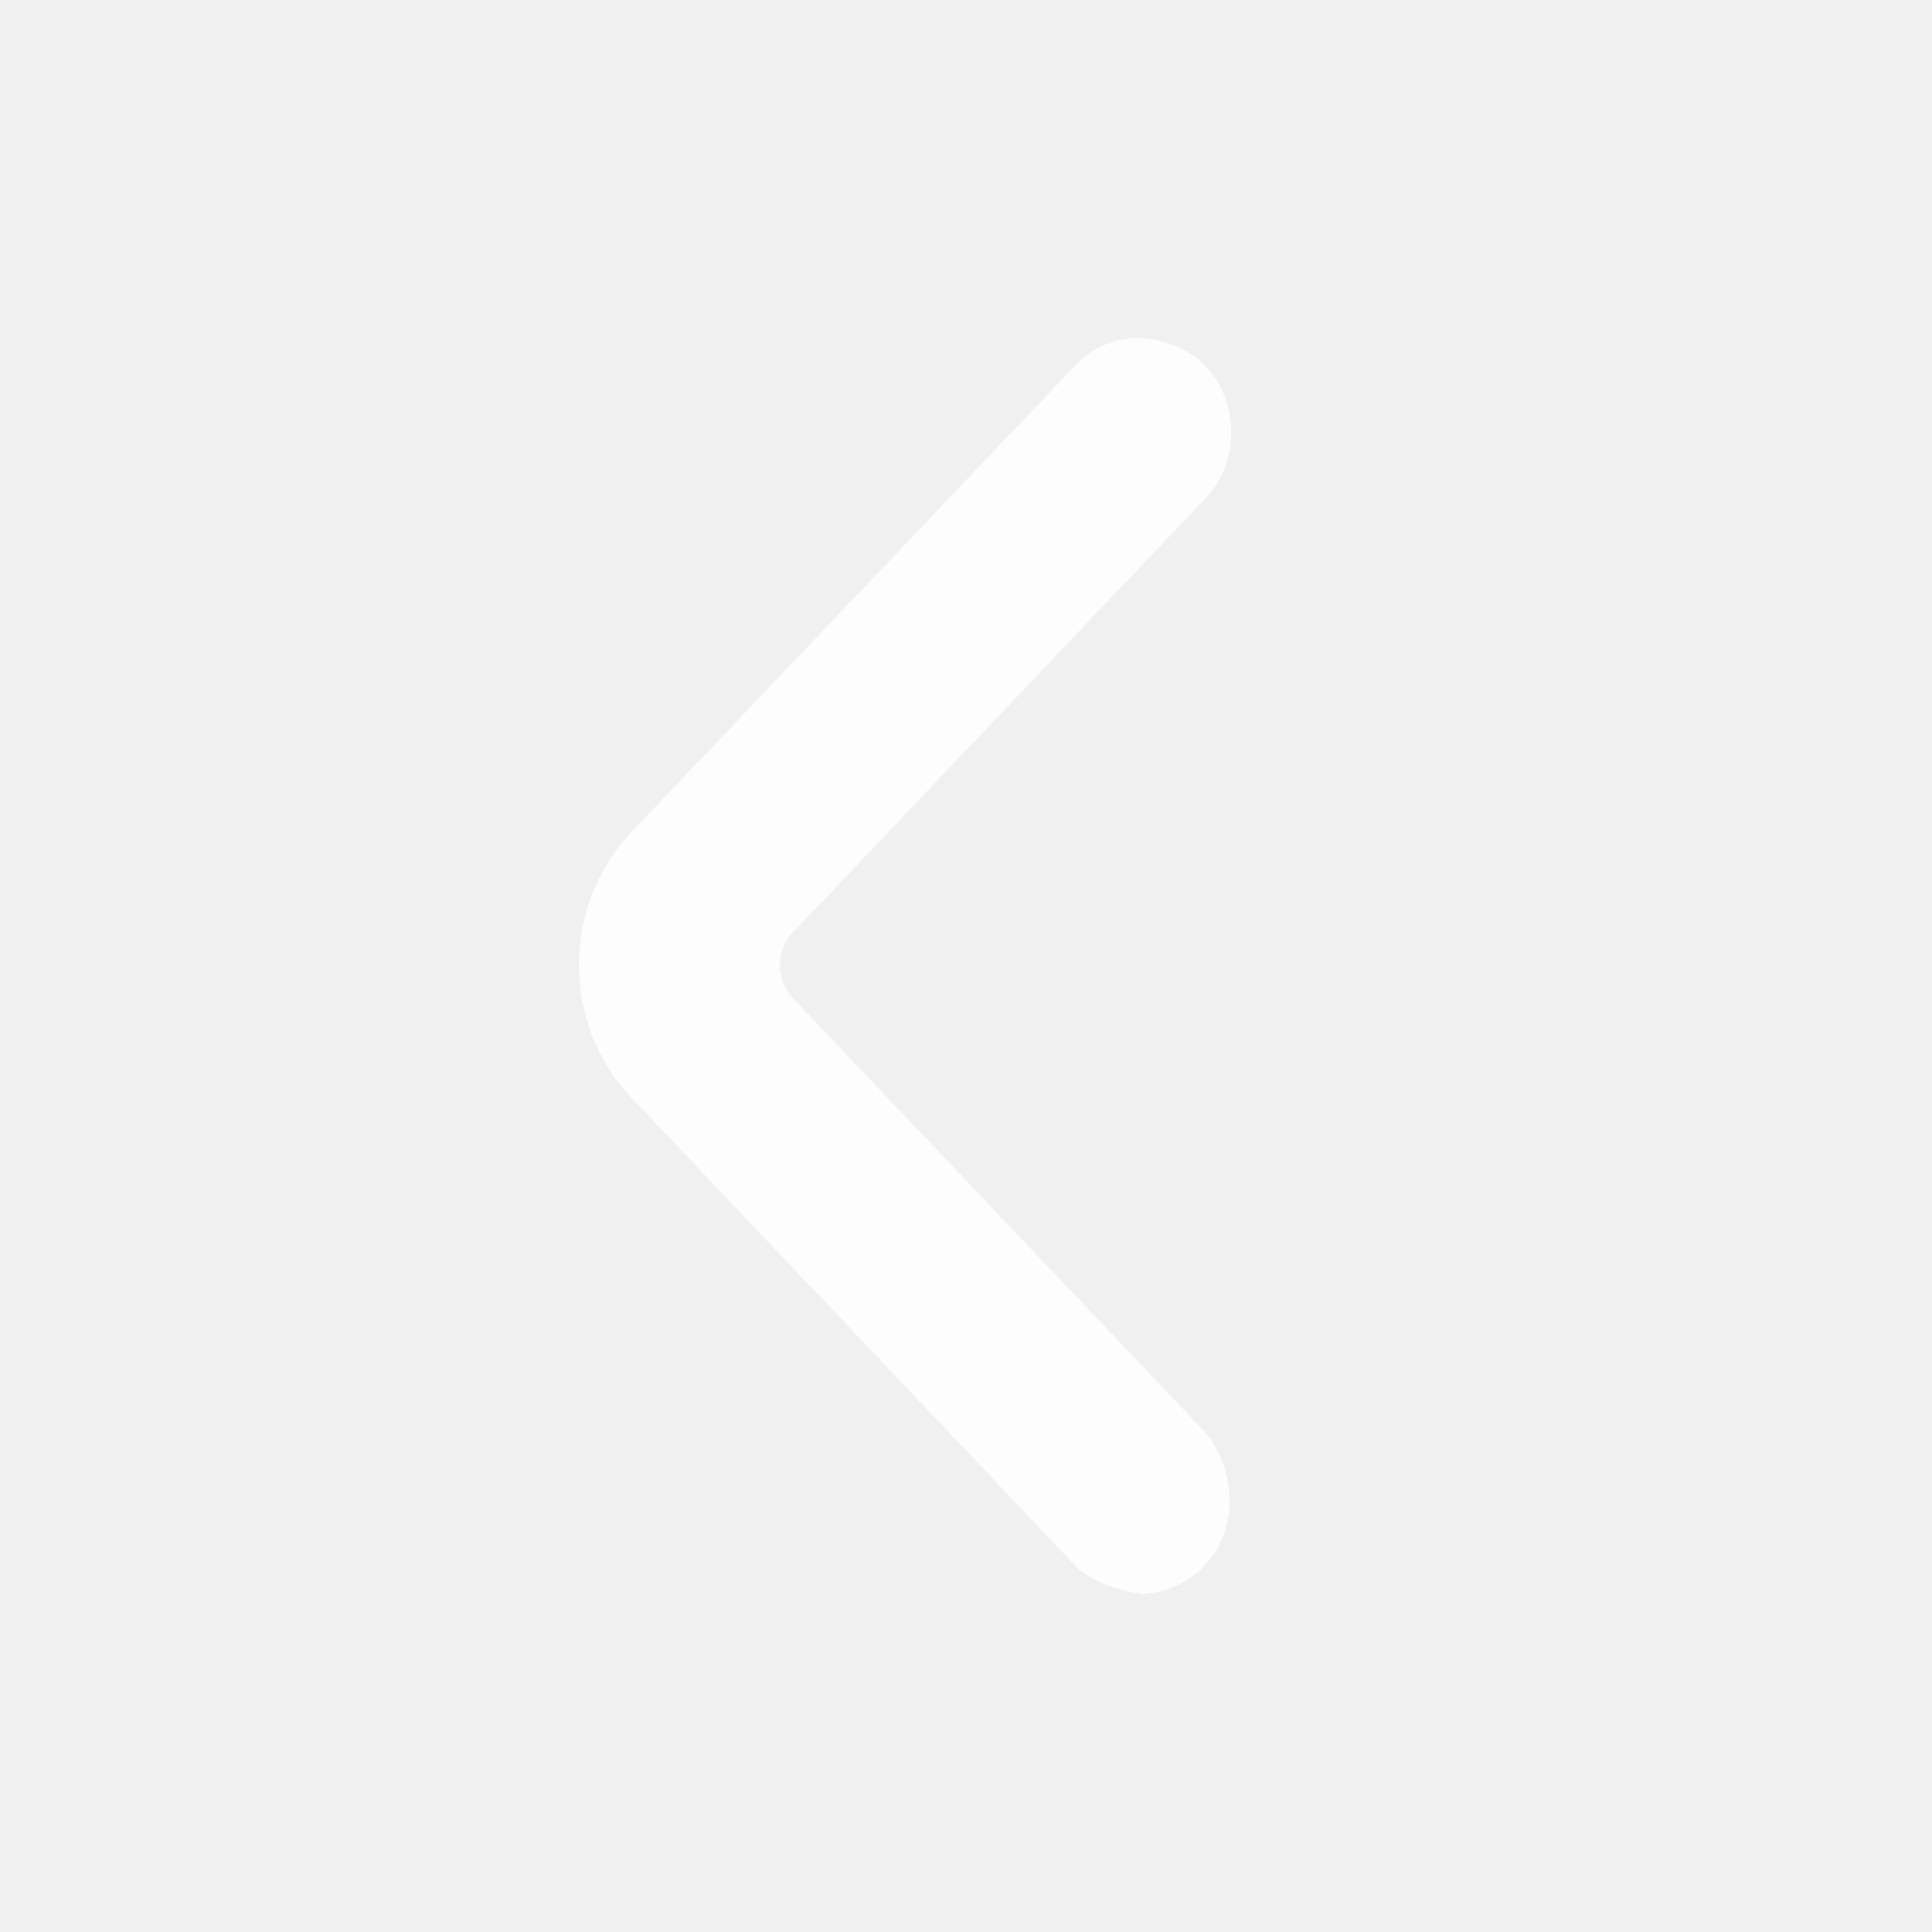
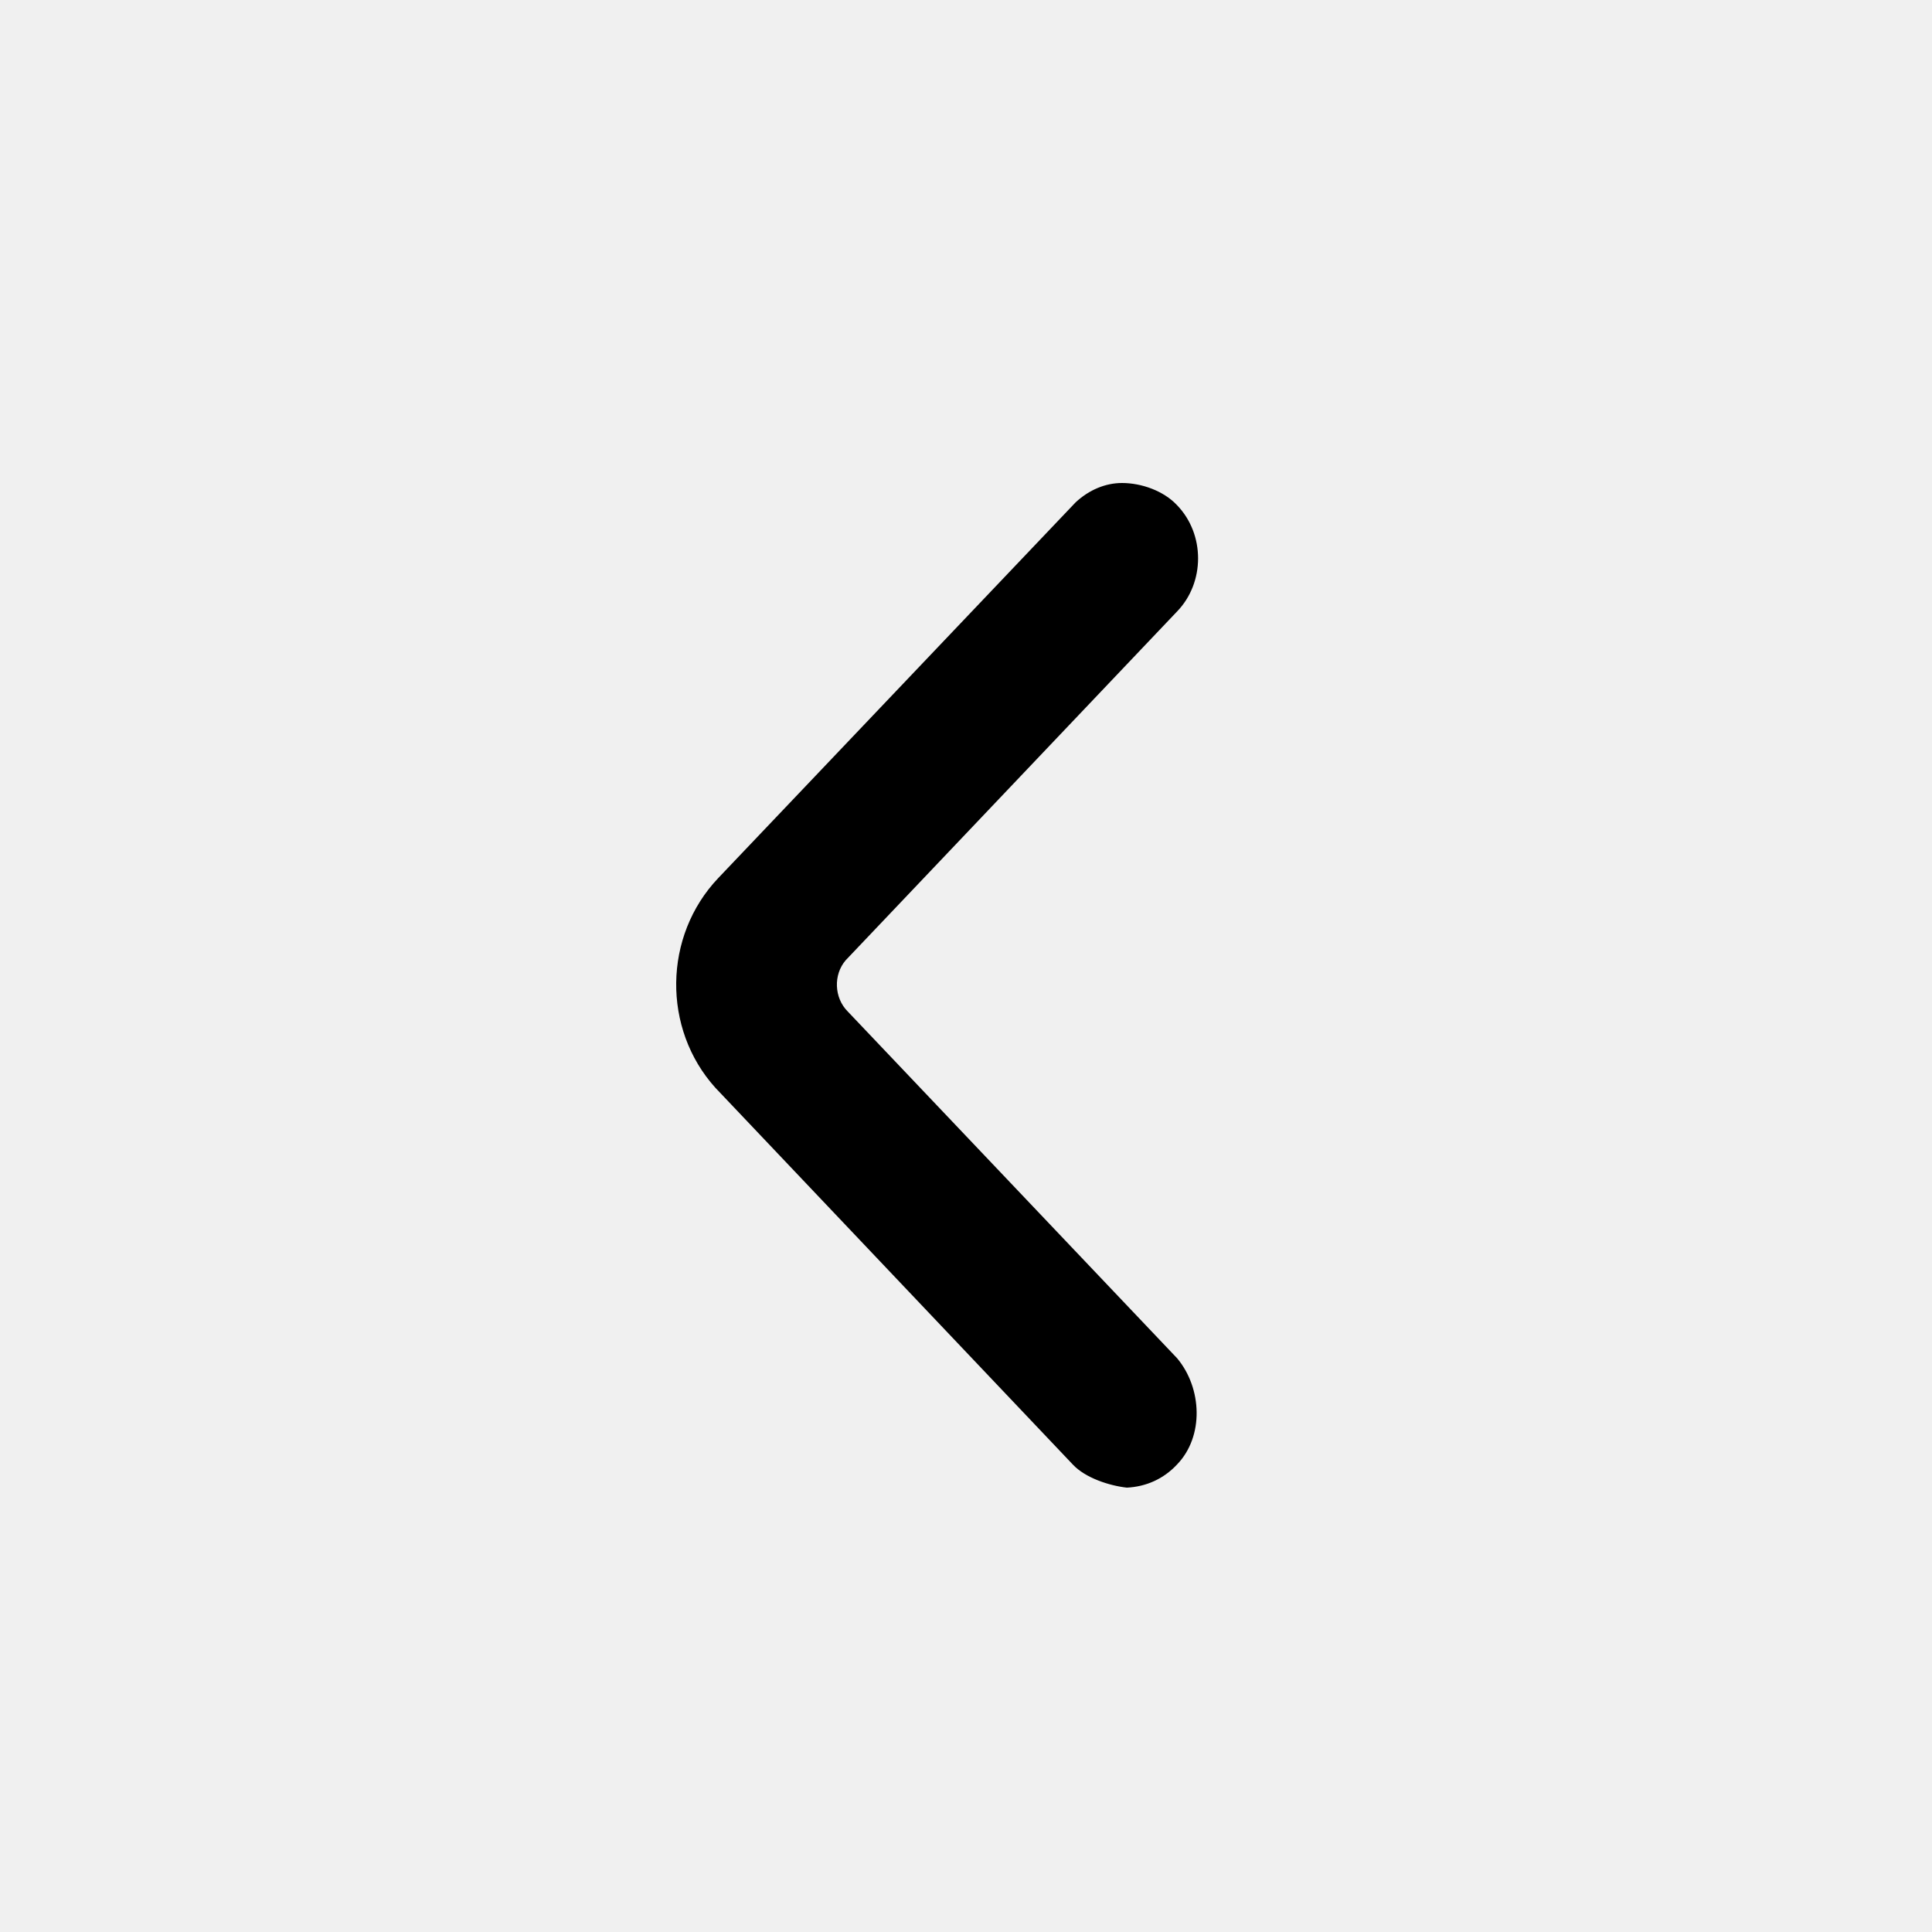
- <svg xmlns="http://www.w3.org/2000/svg" width="16" height="16" viewBox="0 0 16 16" fill="none">
+ <svg xmlns="http://www.w3.org/2000/svg" xmlns:xlink="http://www.w3.org/1999/xlink" width="20px" height="20px" viewBox="0 0 20 20" version="1.1">
  <defs>
-     <clipPath id="clip15_14507">
-       <rect id="返回-浅色" width="16" height="16" fill="white" fill-opacity="0" />
-     </clipPath>
+     <rect id="path-1" x="0" y="0" width="20" height="20" />
  </defs>
-   <g clip-path="url(#clip15_14507)">
-     <path id="矢量 1" d="M9.98 3.03C9.84 2.88 9.61 2.8 9.41 2.8C9.24 2.8 9.07 2.87 8.93 3L5.23 6.89C4.66 7.49 4.65 8.45 5.2 9.06L8.9 12.96C9.03 13.1 9.28 13.18 9.46 13.2C9.66 13.19 9.84 13.11 9.98 12.96C10.26 12.67 10.24 12.17 9.98 11.86L6.57 8.27C6.43 8.13 6.42 7.89 6.55 7.74L9.98 4.13C10.27 3.83 10.27 3.33 9.98 3.03ZM9.83 3.17C9.94 3.28 10 3.43 10 3.58C10 3.43 9.94 3.28 9.83 3.17ZM6.4 7.61C6.31 7.72 6.26 7.86 6.26 8C6.26 7.86 6.31 7.72 6.4 7.61Z" fill="#FFFFFF" fill-opacity="0.859" fill-rule="evenodd" />
+   <g id="Page-1" stroke="none" stroke-width="1" fill="none" fill-rule="evenodd">
+     <g id="返回">
+       <mask id="mask-2" fill="white">
+         <use xlink:href="#path-1" />
+       </mask>
+       <g id="path-1" />
+       <path d="M12.185,5.23 C12.045,5.08 11.815,5 11.615,5 C11.445,5 11.275,5.07 11.135,5.2 L7.435,9.09 C6.865,9.69 6.855,10.65 7.405,11.26 L11.105,15.16 C11.235,15.3 11.485,15.38 11.665,15.4 C11.865,15.39 12.045,15.31 12.185,15.16 C12.465,14.87 12.445,14.37 12.185,14.06 L8.775,10.47 C8.635,10.33 8.625,10.09 8.755,9.94 L12.185,6.33 C12.475,6.03 12.475,5.53 12.185,5.23 Z M12.035,5.37 C12.145,5.48 12.205,5.63 12.205,5.78 C12.205,5.63 12.145,5.48 12.035,5.37 Z M8.605,9.81 C8.515,9.92 8.465,10.06 8.465,10.2 C8.465,10.06 8.515,9.92 8.605,9.81 Z" id="矢量-1" fill="#000000" fill-rule="nonzero" mask="url(#mask-2)" />
+     </g>
  </g>
</svg>
